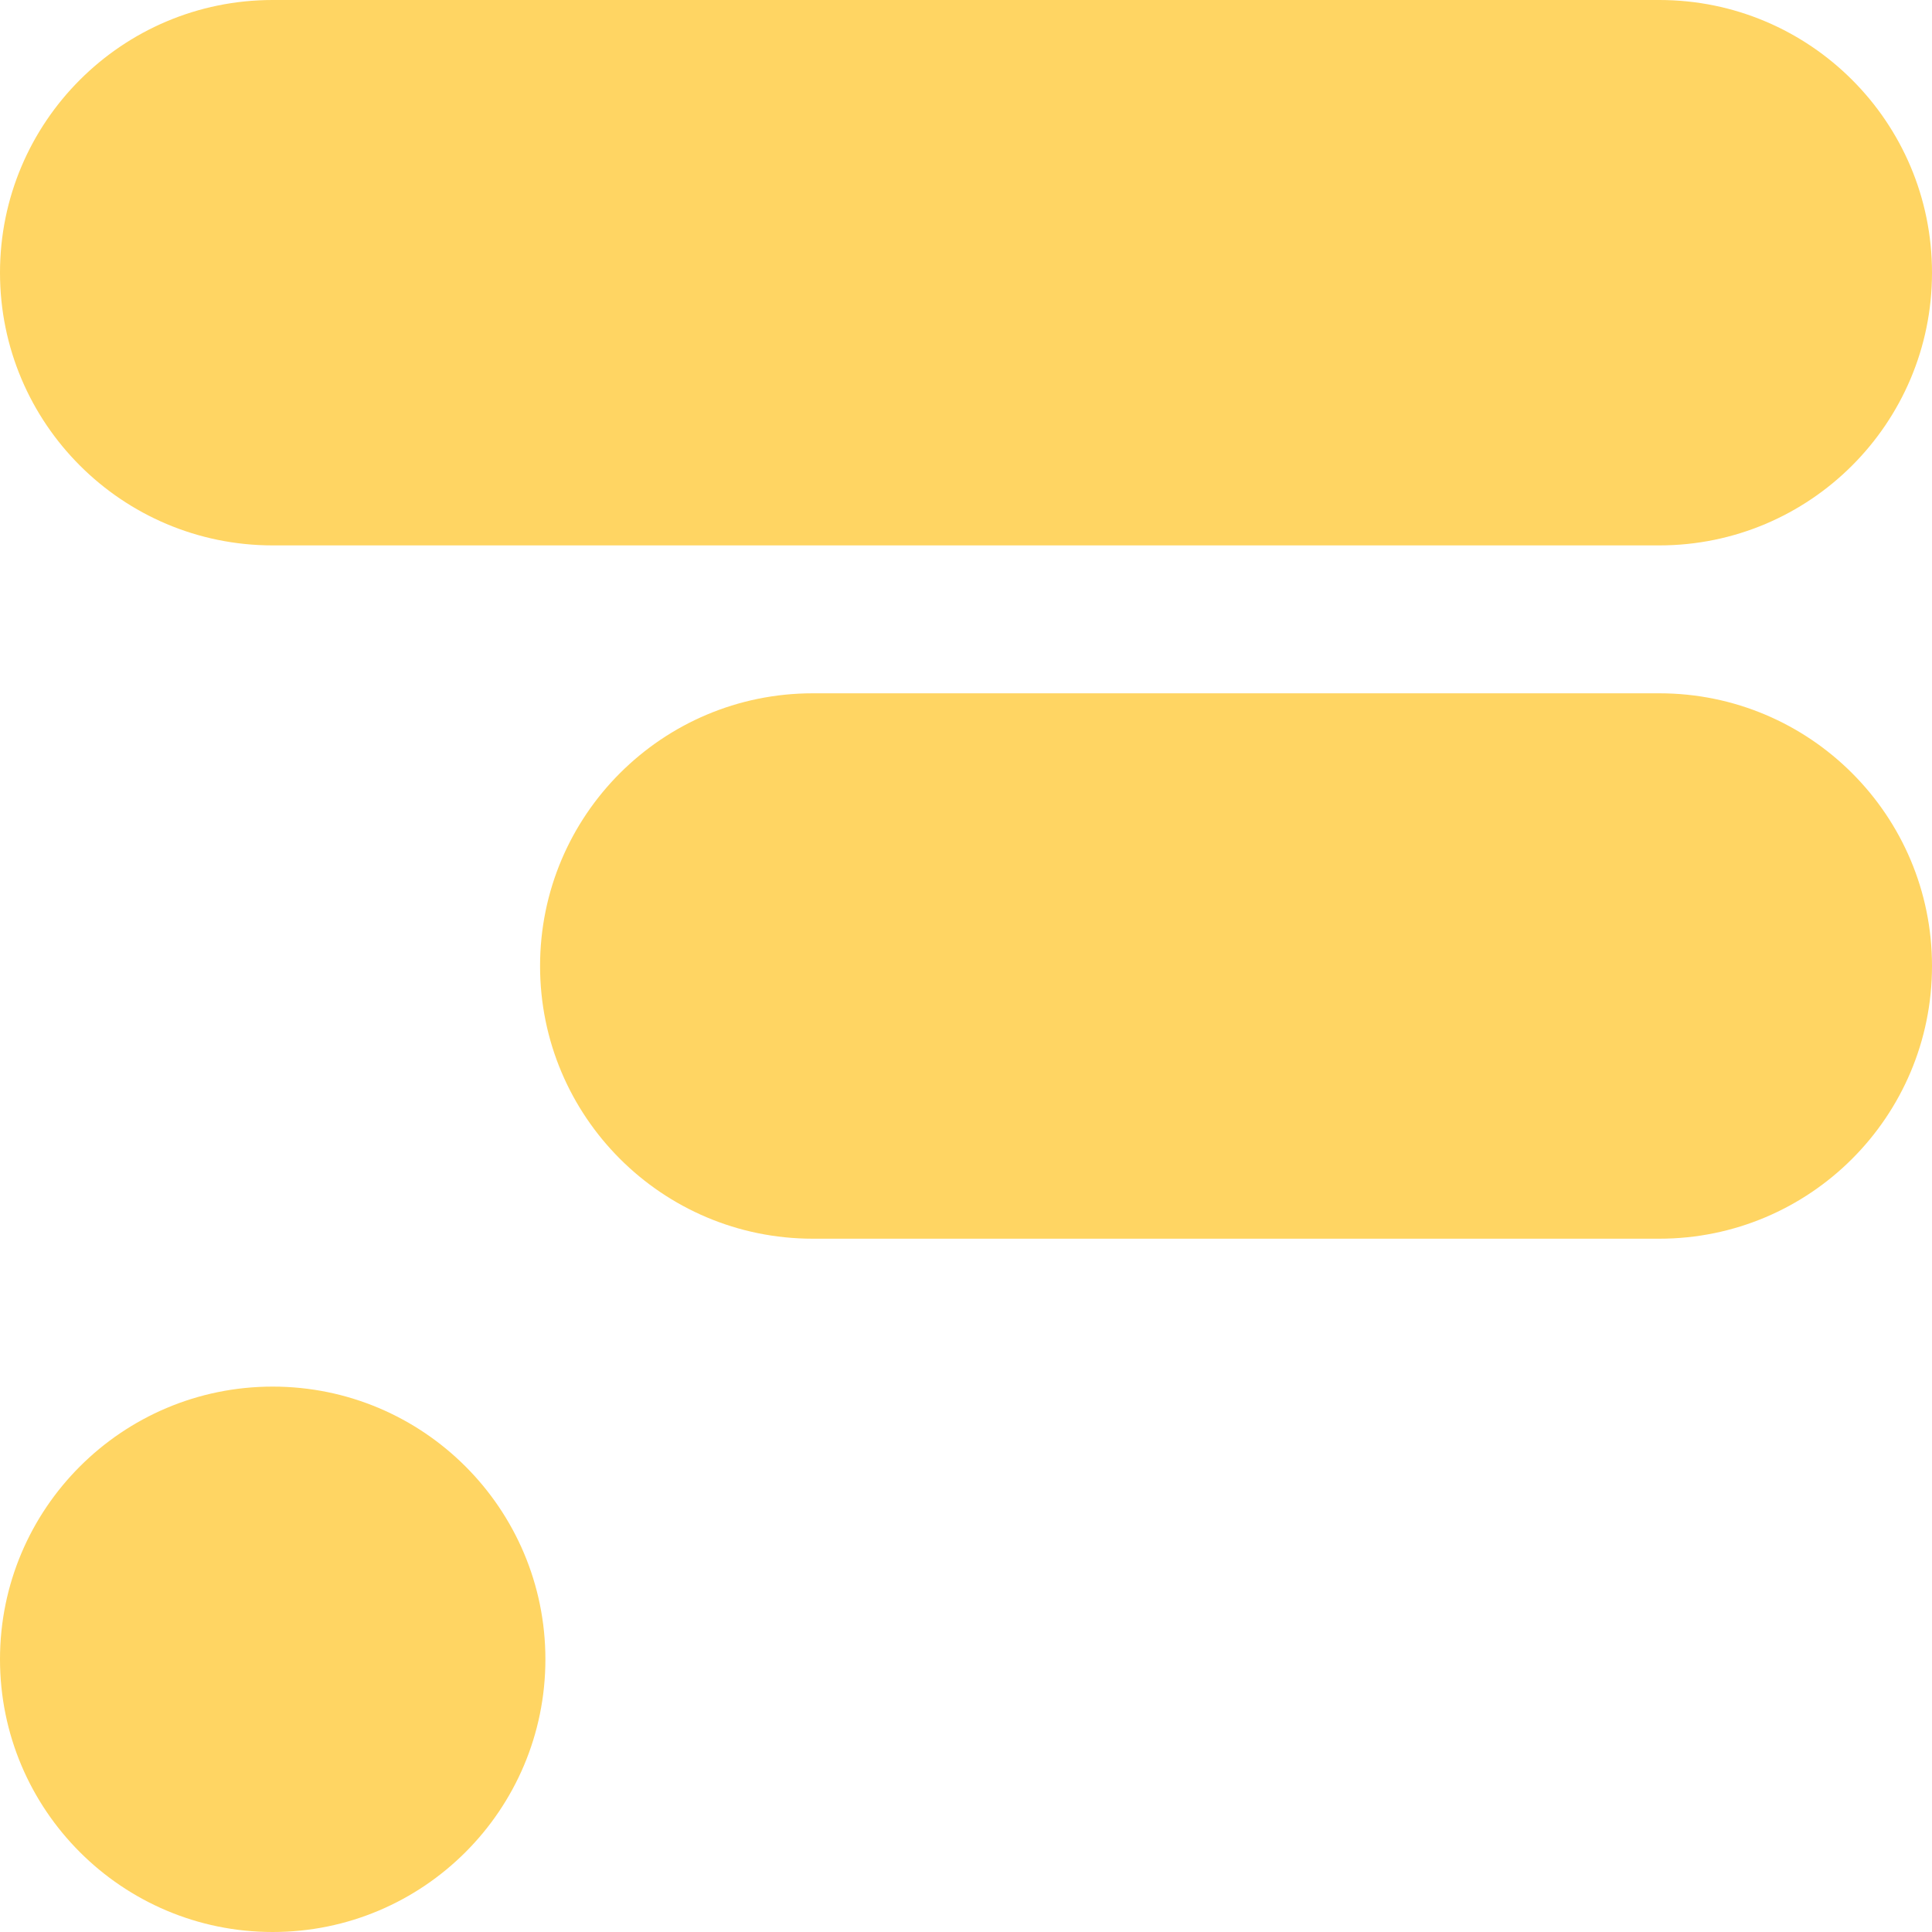
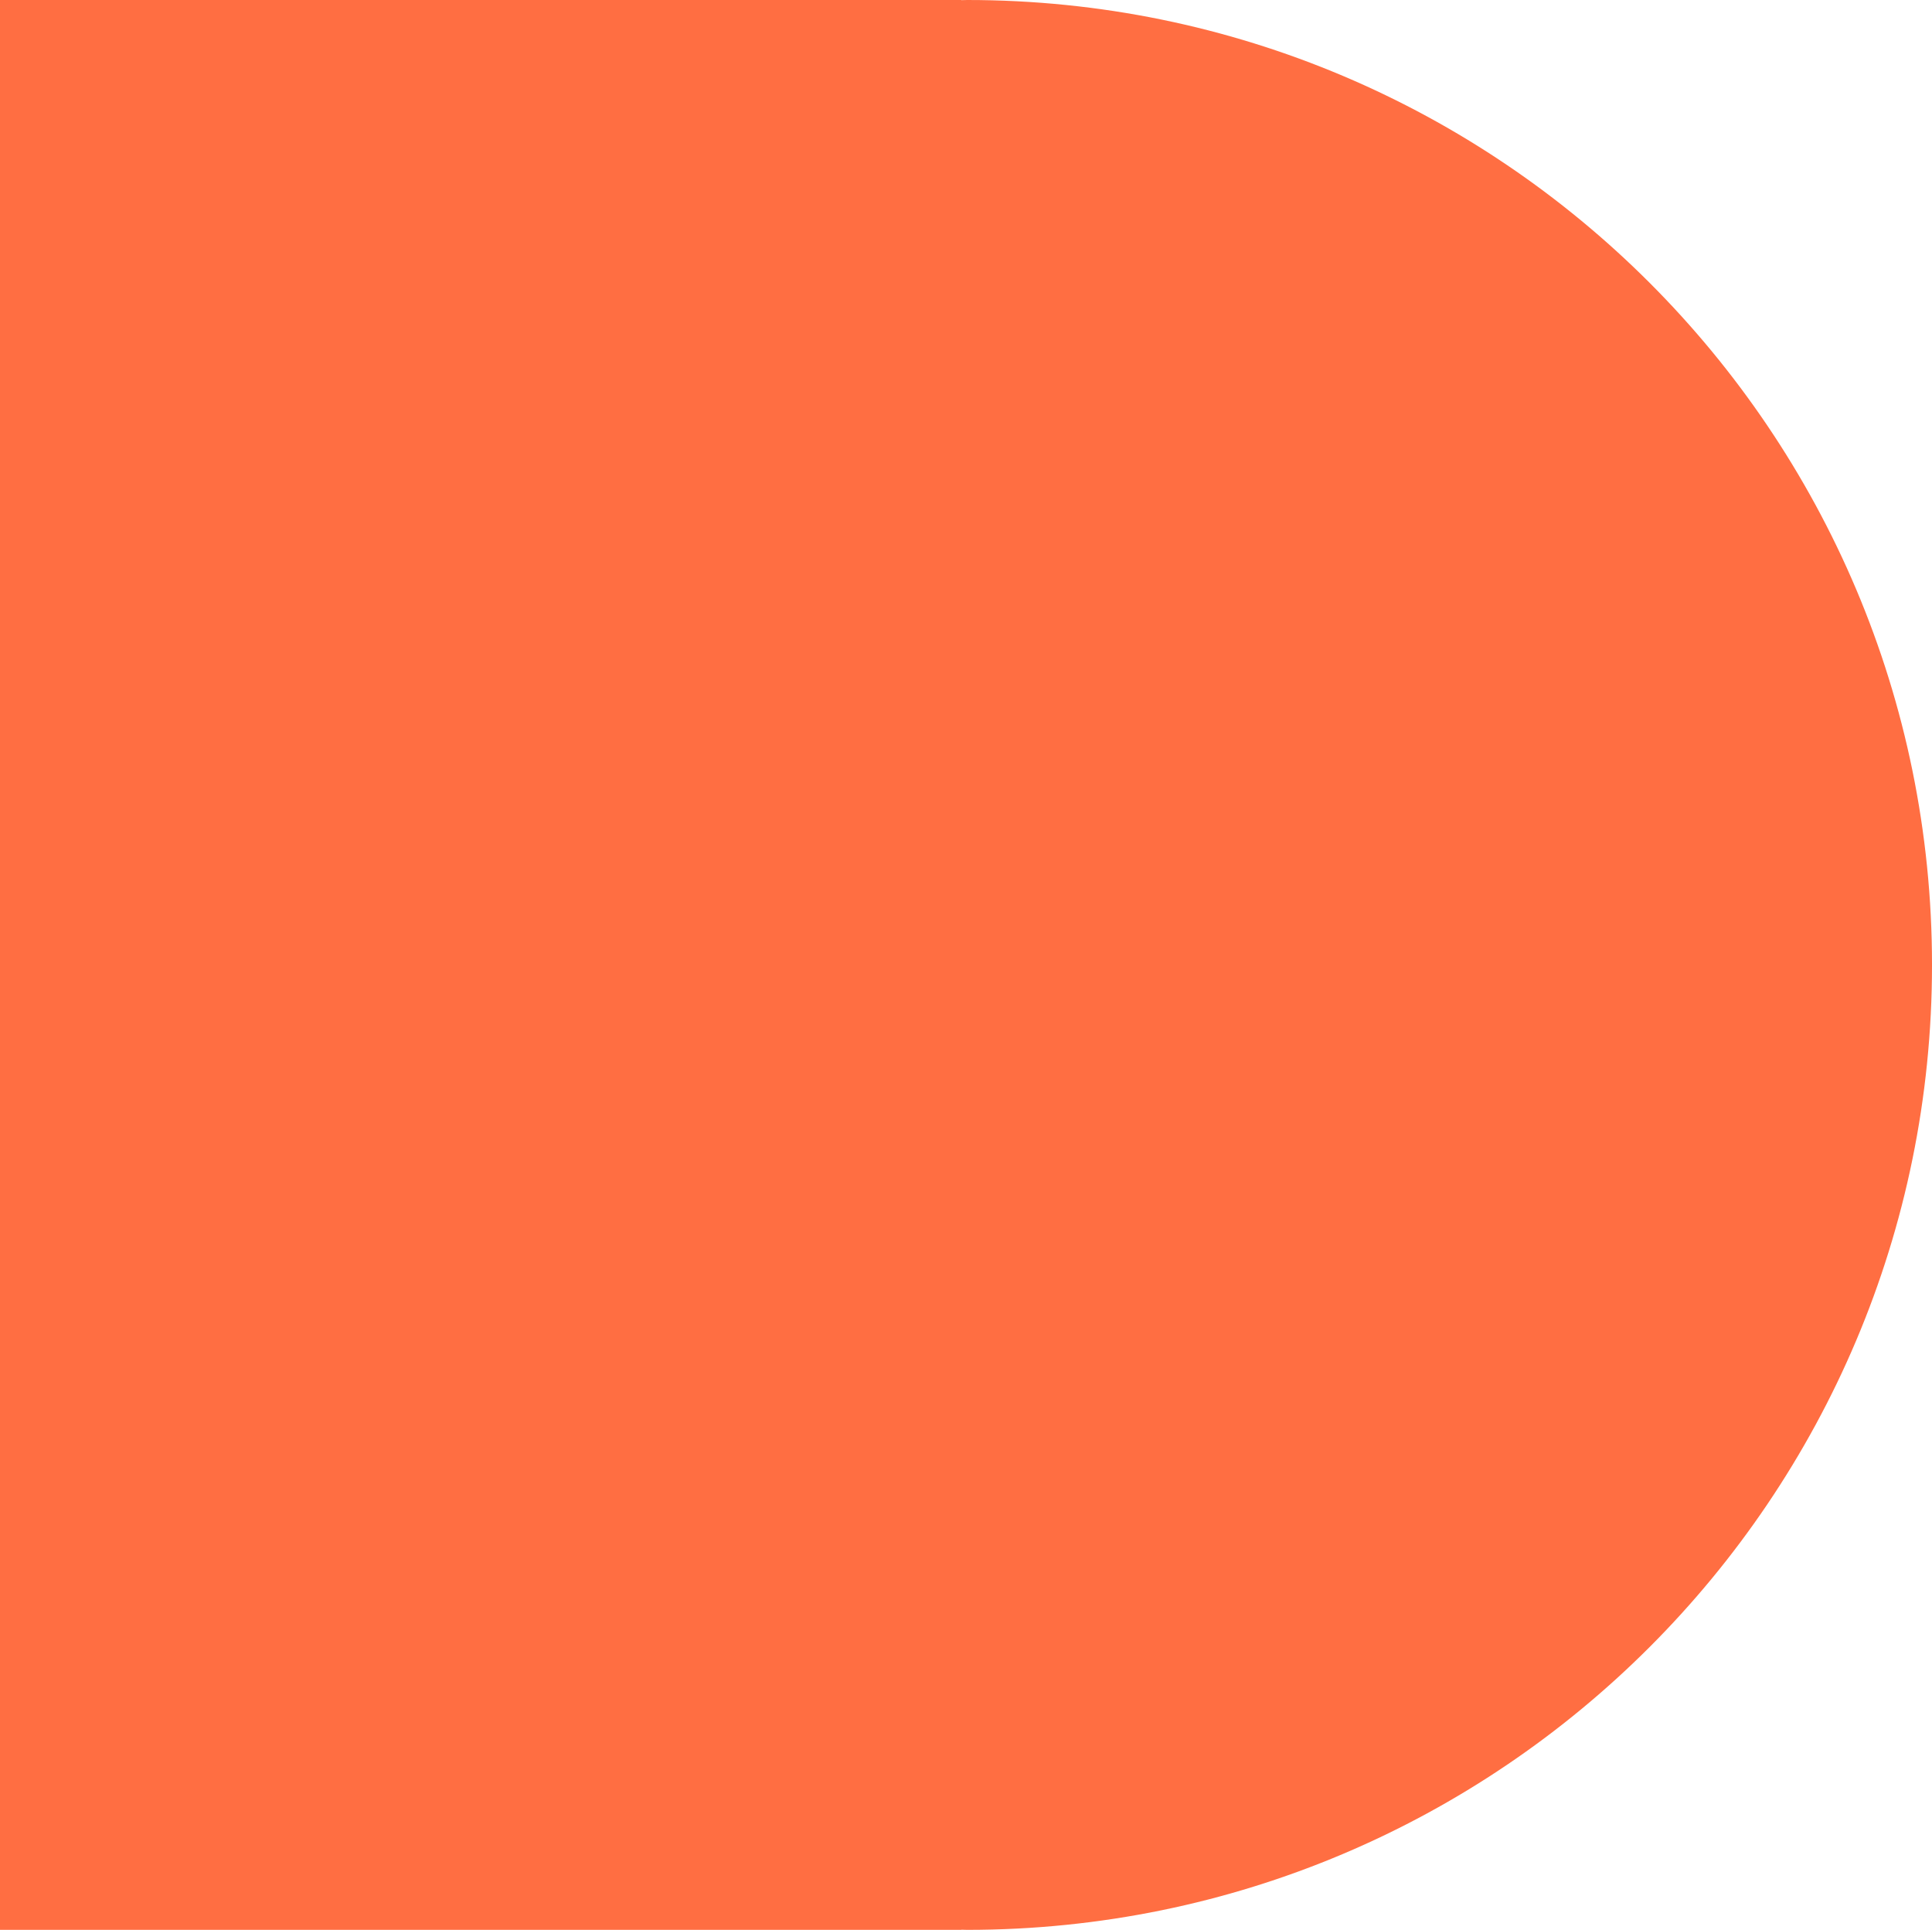
- <svg xmlns="http://www.w3.org/2000/svg" viewBox="0 0 679.268 679.268">
-   <g id="Groupe_2" data-name="Groupe 2" transform="translate(-260 -260)">
-     <rect id="Rectangle_1" data-name="Rectangle 1" width="679.268" height="191.755" rx="95.878" transform="translate(260 260)" fill="#FFD563" />
-     <rect id="Rectangle_2" data-name="Rectangle 2" width="489.387" height="191.755" rx="95.878" transform="translate(449.881 503.757)" fill="#FFD563" />
-     <rect id="Rectangle_3" data-name="Rectangle 3" width="191.755" height="191.755" rx="95.878" transform="translate(260 747.513)" fill="#FFD563" />
-   </g>
+ <svg xmlns="http://www.w3.org/2000/svg" width="244.311" height="244" viewBox="0 0 244.311 244">
+   <path id="Tracé_7" data-name="Tracé 7" d="M1409.311,83c-.251,0-.5.017-.749.019V83H1287V327h121.563v-.019c.25,0,.5.019.749.019a122,122,0,0,0,0-244Z" transform="translate(-1287 -83)" fill="#ff6e42" />
</svg>
